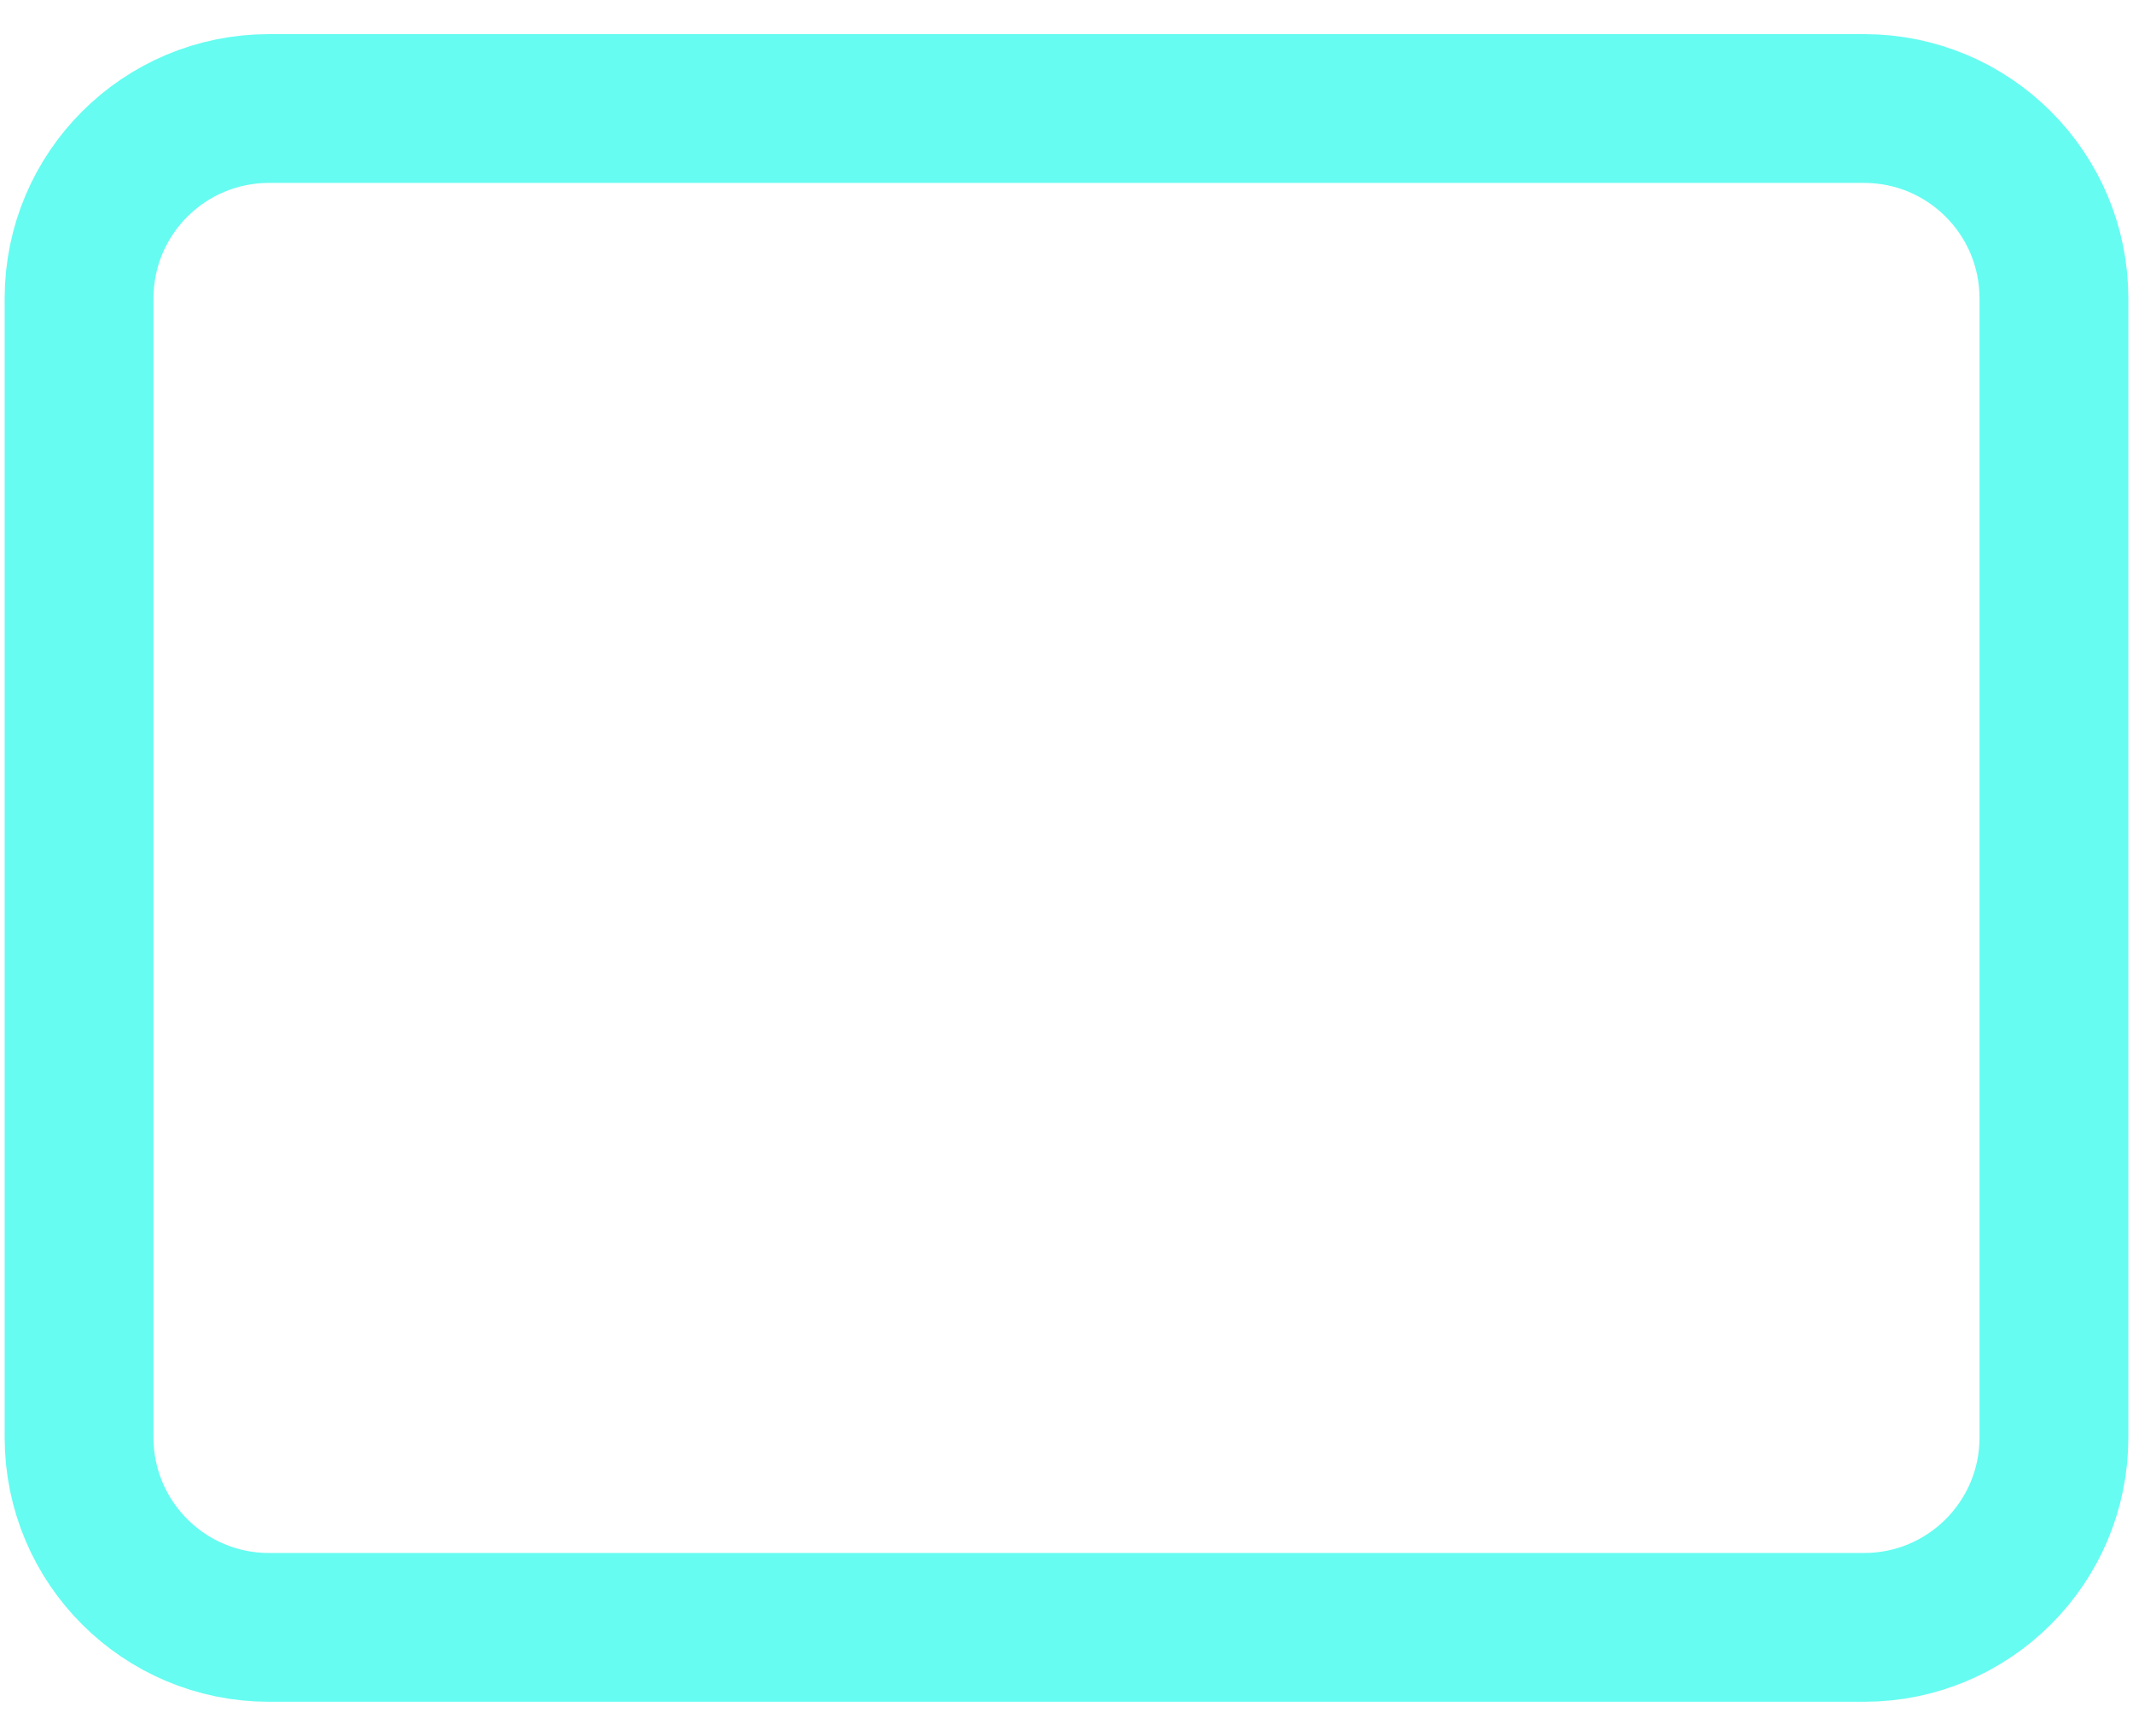
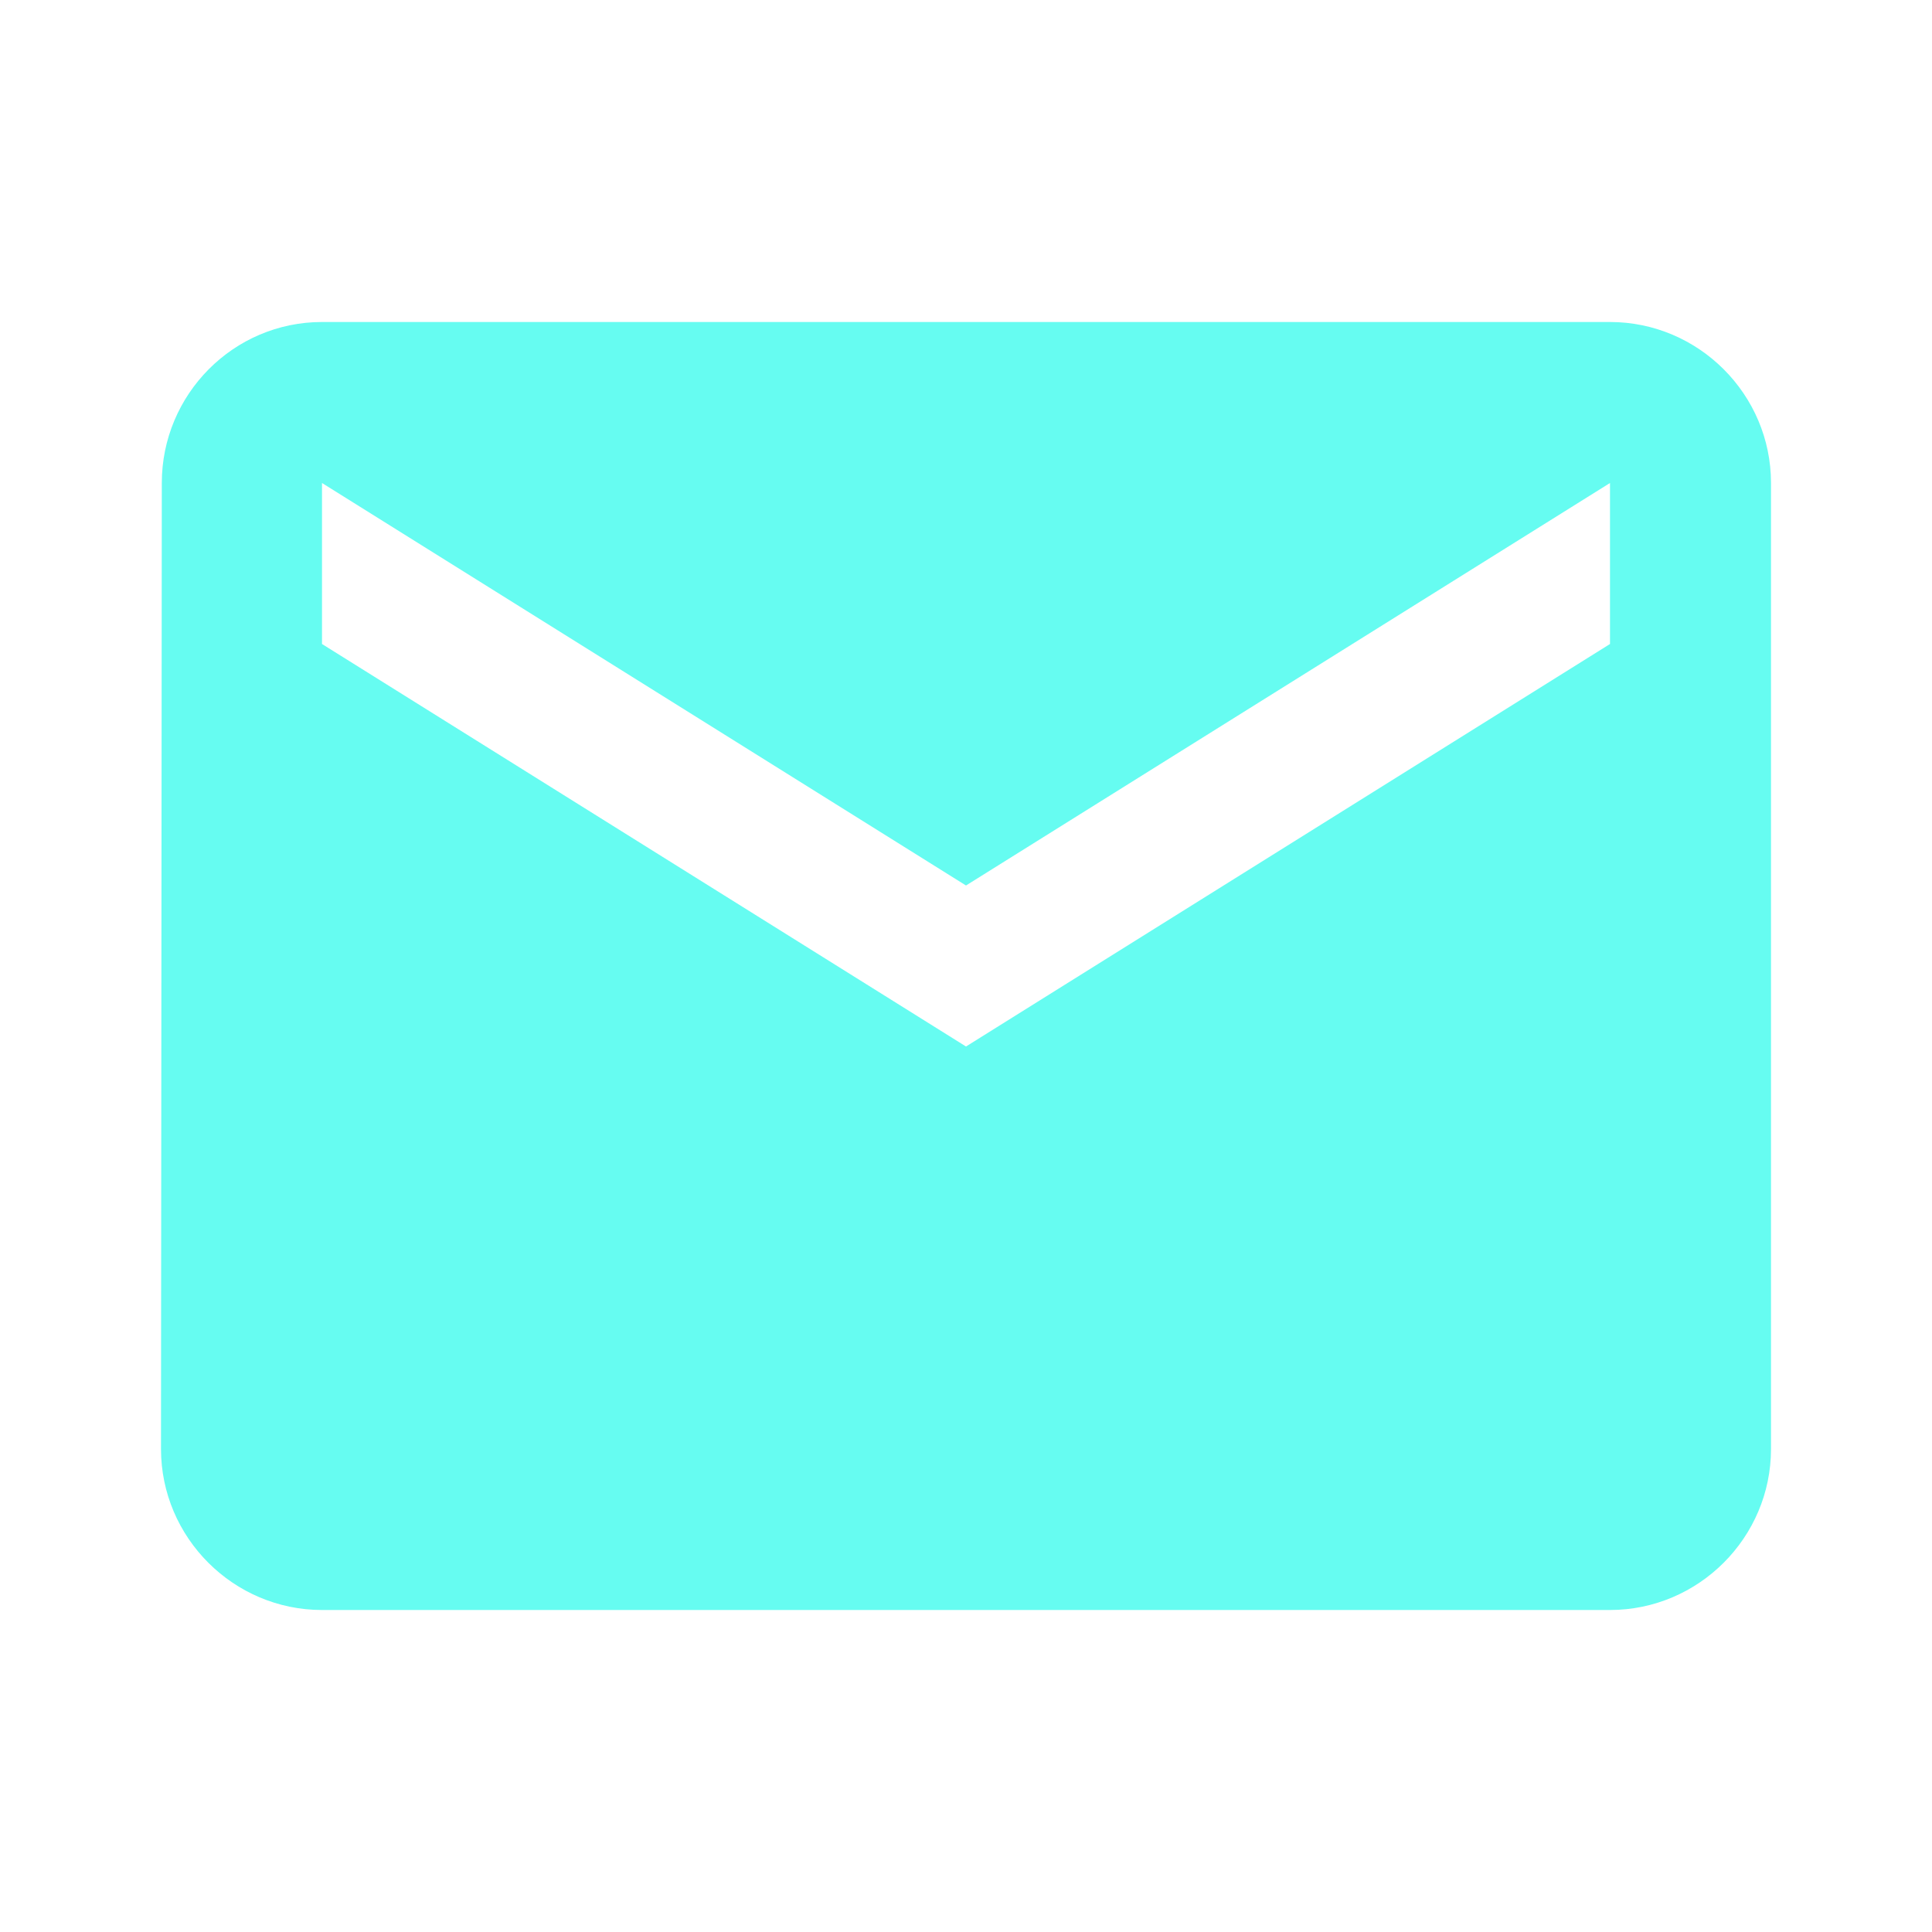
- <svg xmlns="http://www.w3.org/2000/svg" width="43" height="35" viewBox="0 0 43 35" fill="none">
-   <path d="M37.578 2.188H5.422C3.308 2.188 1.594 3.901 1.594 6.016V28.984C1.594 31.099 3.308 32.812 5.422 32.812H37.578C39.692 32.812 41.406 31.099 41.406 28.984V6.016C41.406 3.901 39.692 2.188 37.578 2.188Z" stroke="#66FCF1" stroke-width="3" stroke-linecap="round" stroke-linejoin="round" />
+ <svg xmlns="http://www.w3.org/2000/svg" viewBox="0 0 24 24" fill="none">
+   <path d="M20 4H4C2.9 4 2.01 4.9 2.01 6L2 18C2 19.1 2.9 20 4 20H20C21.1 20 22 19.1 22 18V6C22 4.9 21.1 4 20 4ZM20 8L12 13L4 8V6L12 11L20 6V8Z" fill="#66fcf1" />
</svg>
